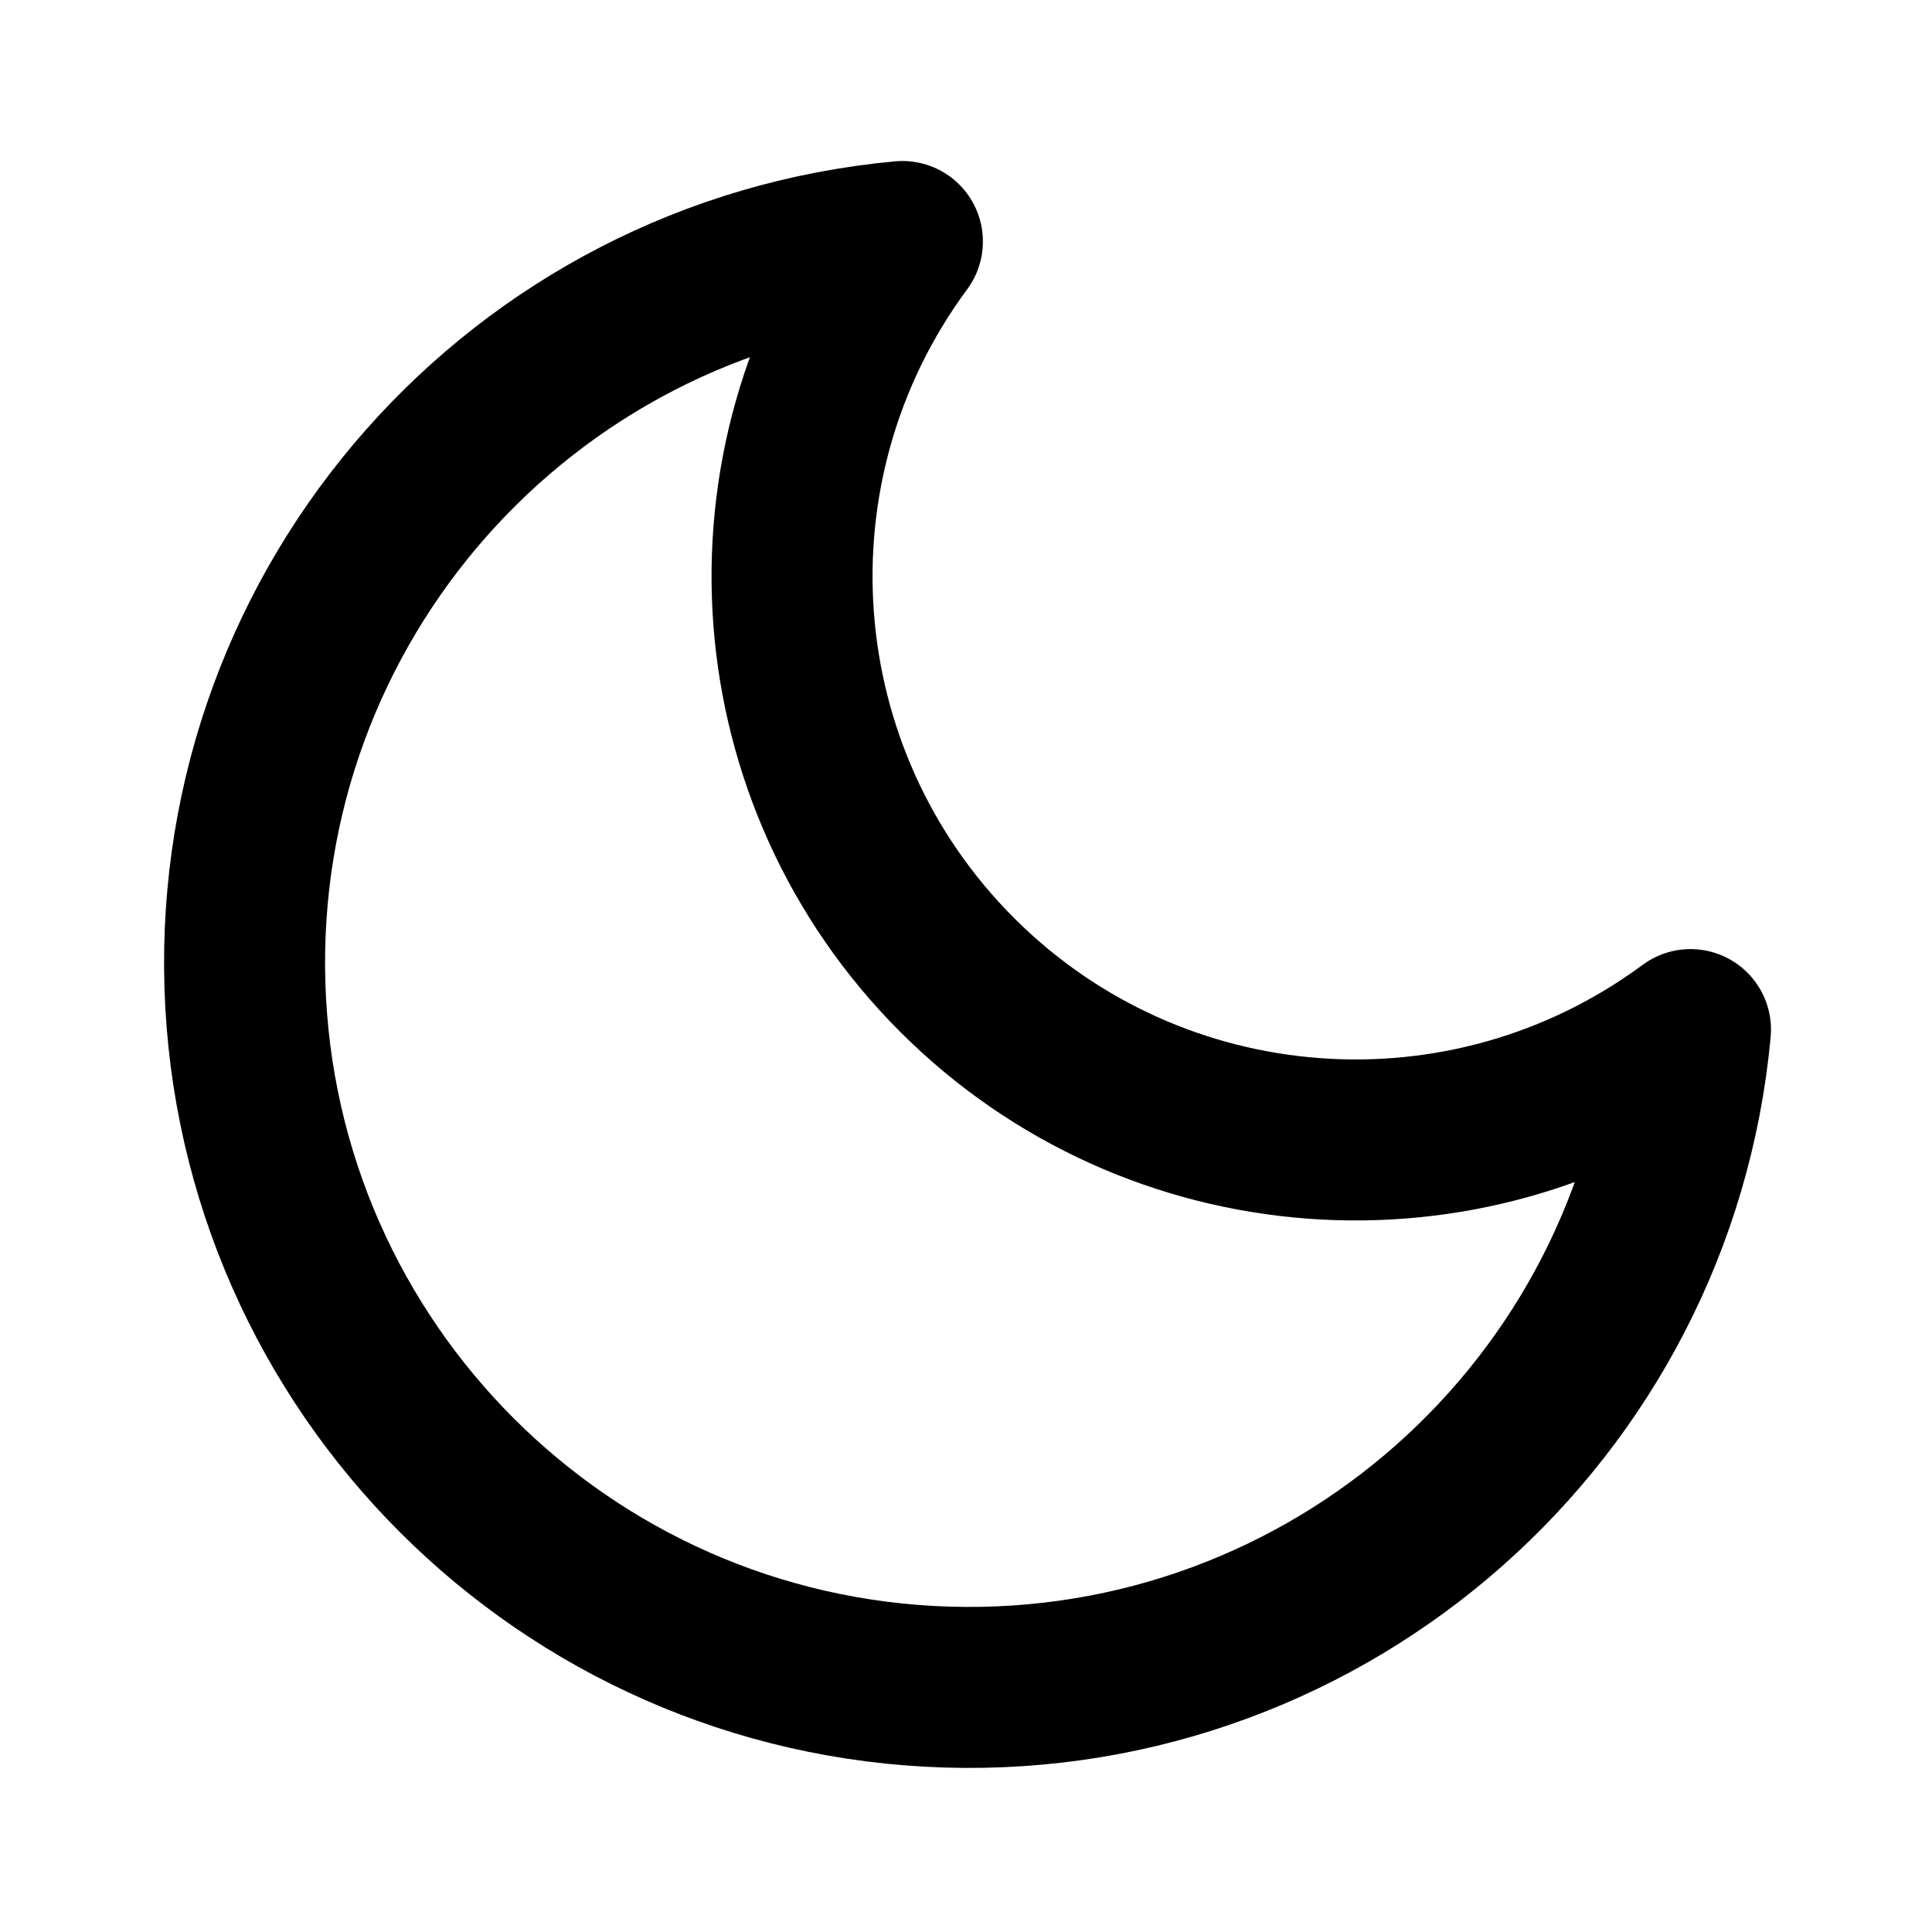
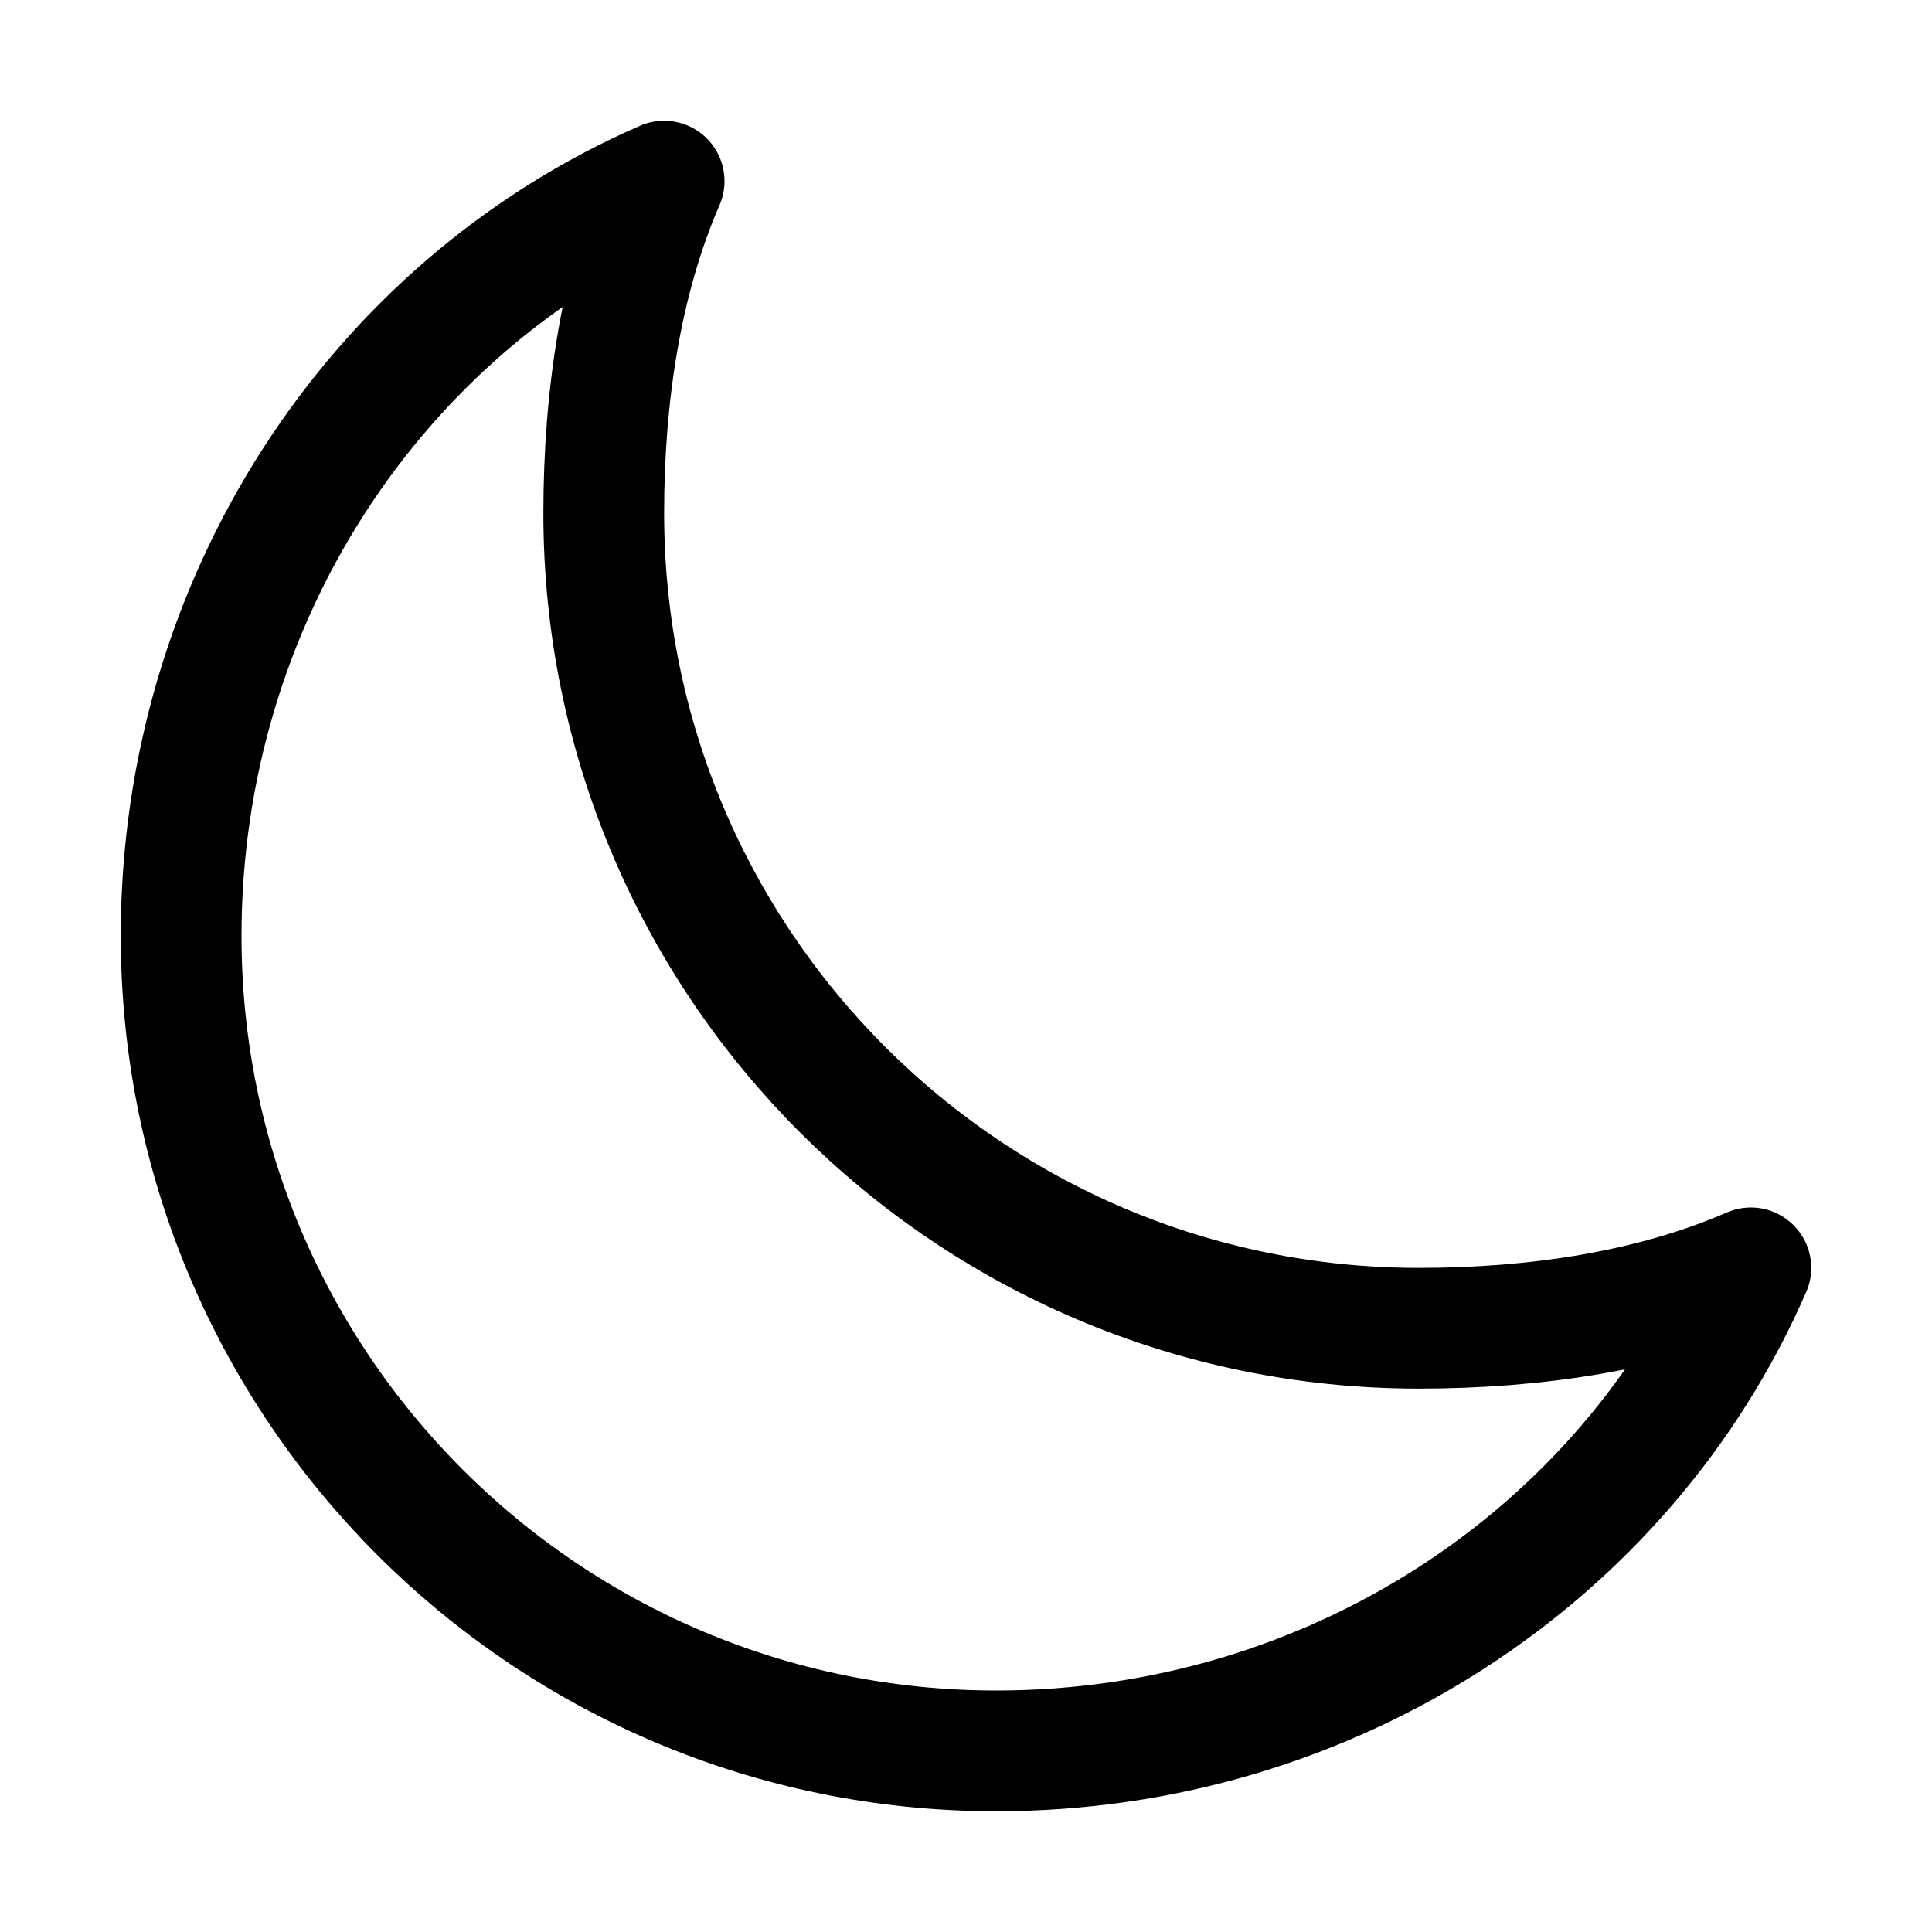
- <svg xmlns="http://www.w3.org/2000/svg" class="feather feather-moon" fill="none" height="24" stroke="currentColor" stroke-linecap="round" stroke-linejoin="round" stroke-width="2" viewBox="0 0 24 24" width="24">
-   <path d="M21 12.79A9 9 0 1 1 11.21 3 7 7 0 0 0 21 12.79z" />
+ <svg xmlns="http://www.w3.org/2000/svg" height="512" viewBox="0 0 512 512" width="512">
+   <path d="M160,136c0-30.62,4.51-61.61,16-88C99.57,81.27,48,159.32,48,248c0,119.29,96.71,216,216,216,88.68,0,166.73-51.57,200-128-26.39,11.49-57.38,16-88,16C256.71,352,160,255.29,160,136Z" style="fill:none;stroke:#000;stroke-linecap:round;stroke-linejoin:round;stroke-width:32px" />
</svg>
